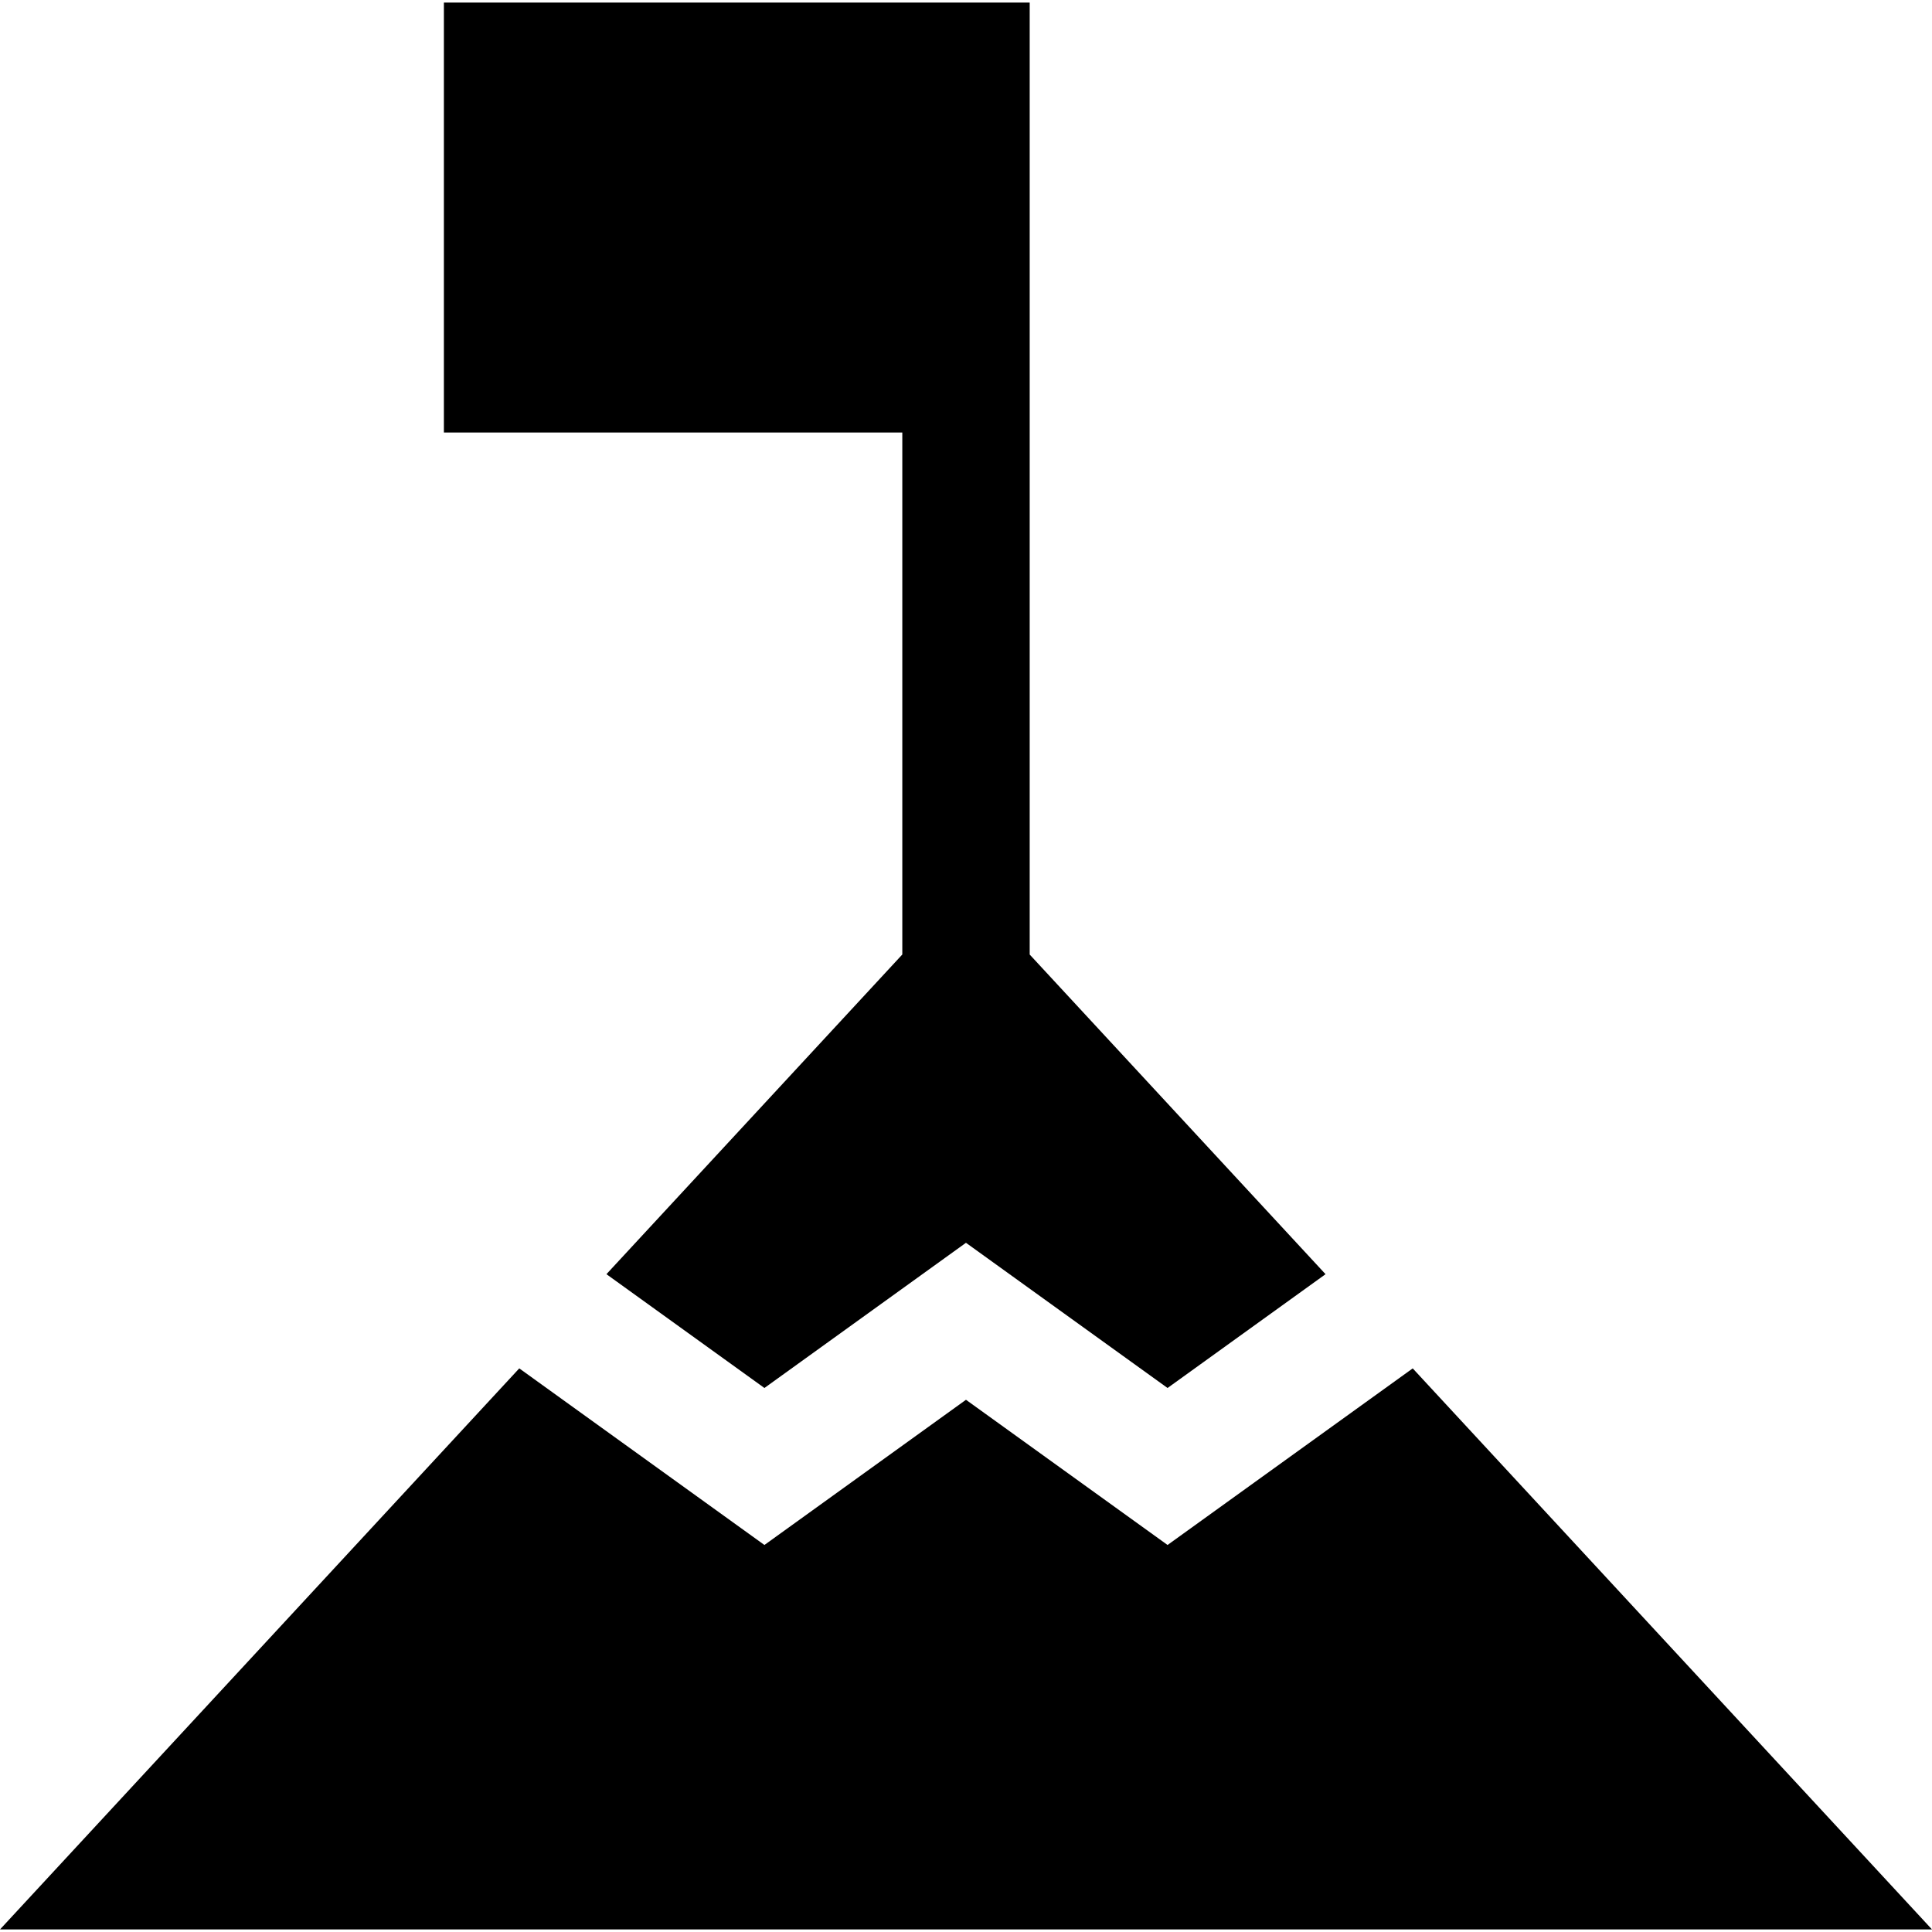
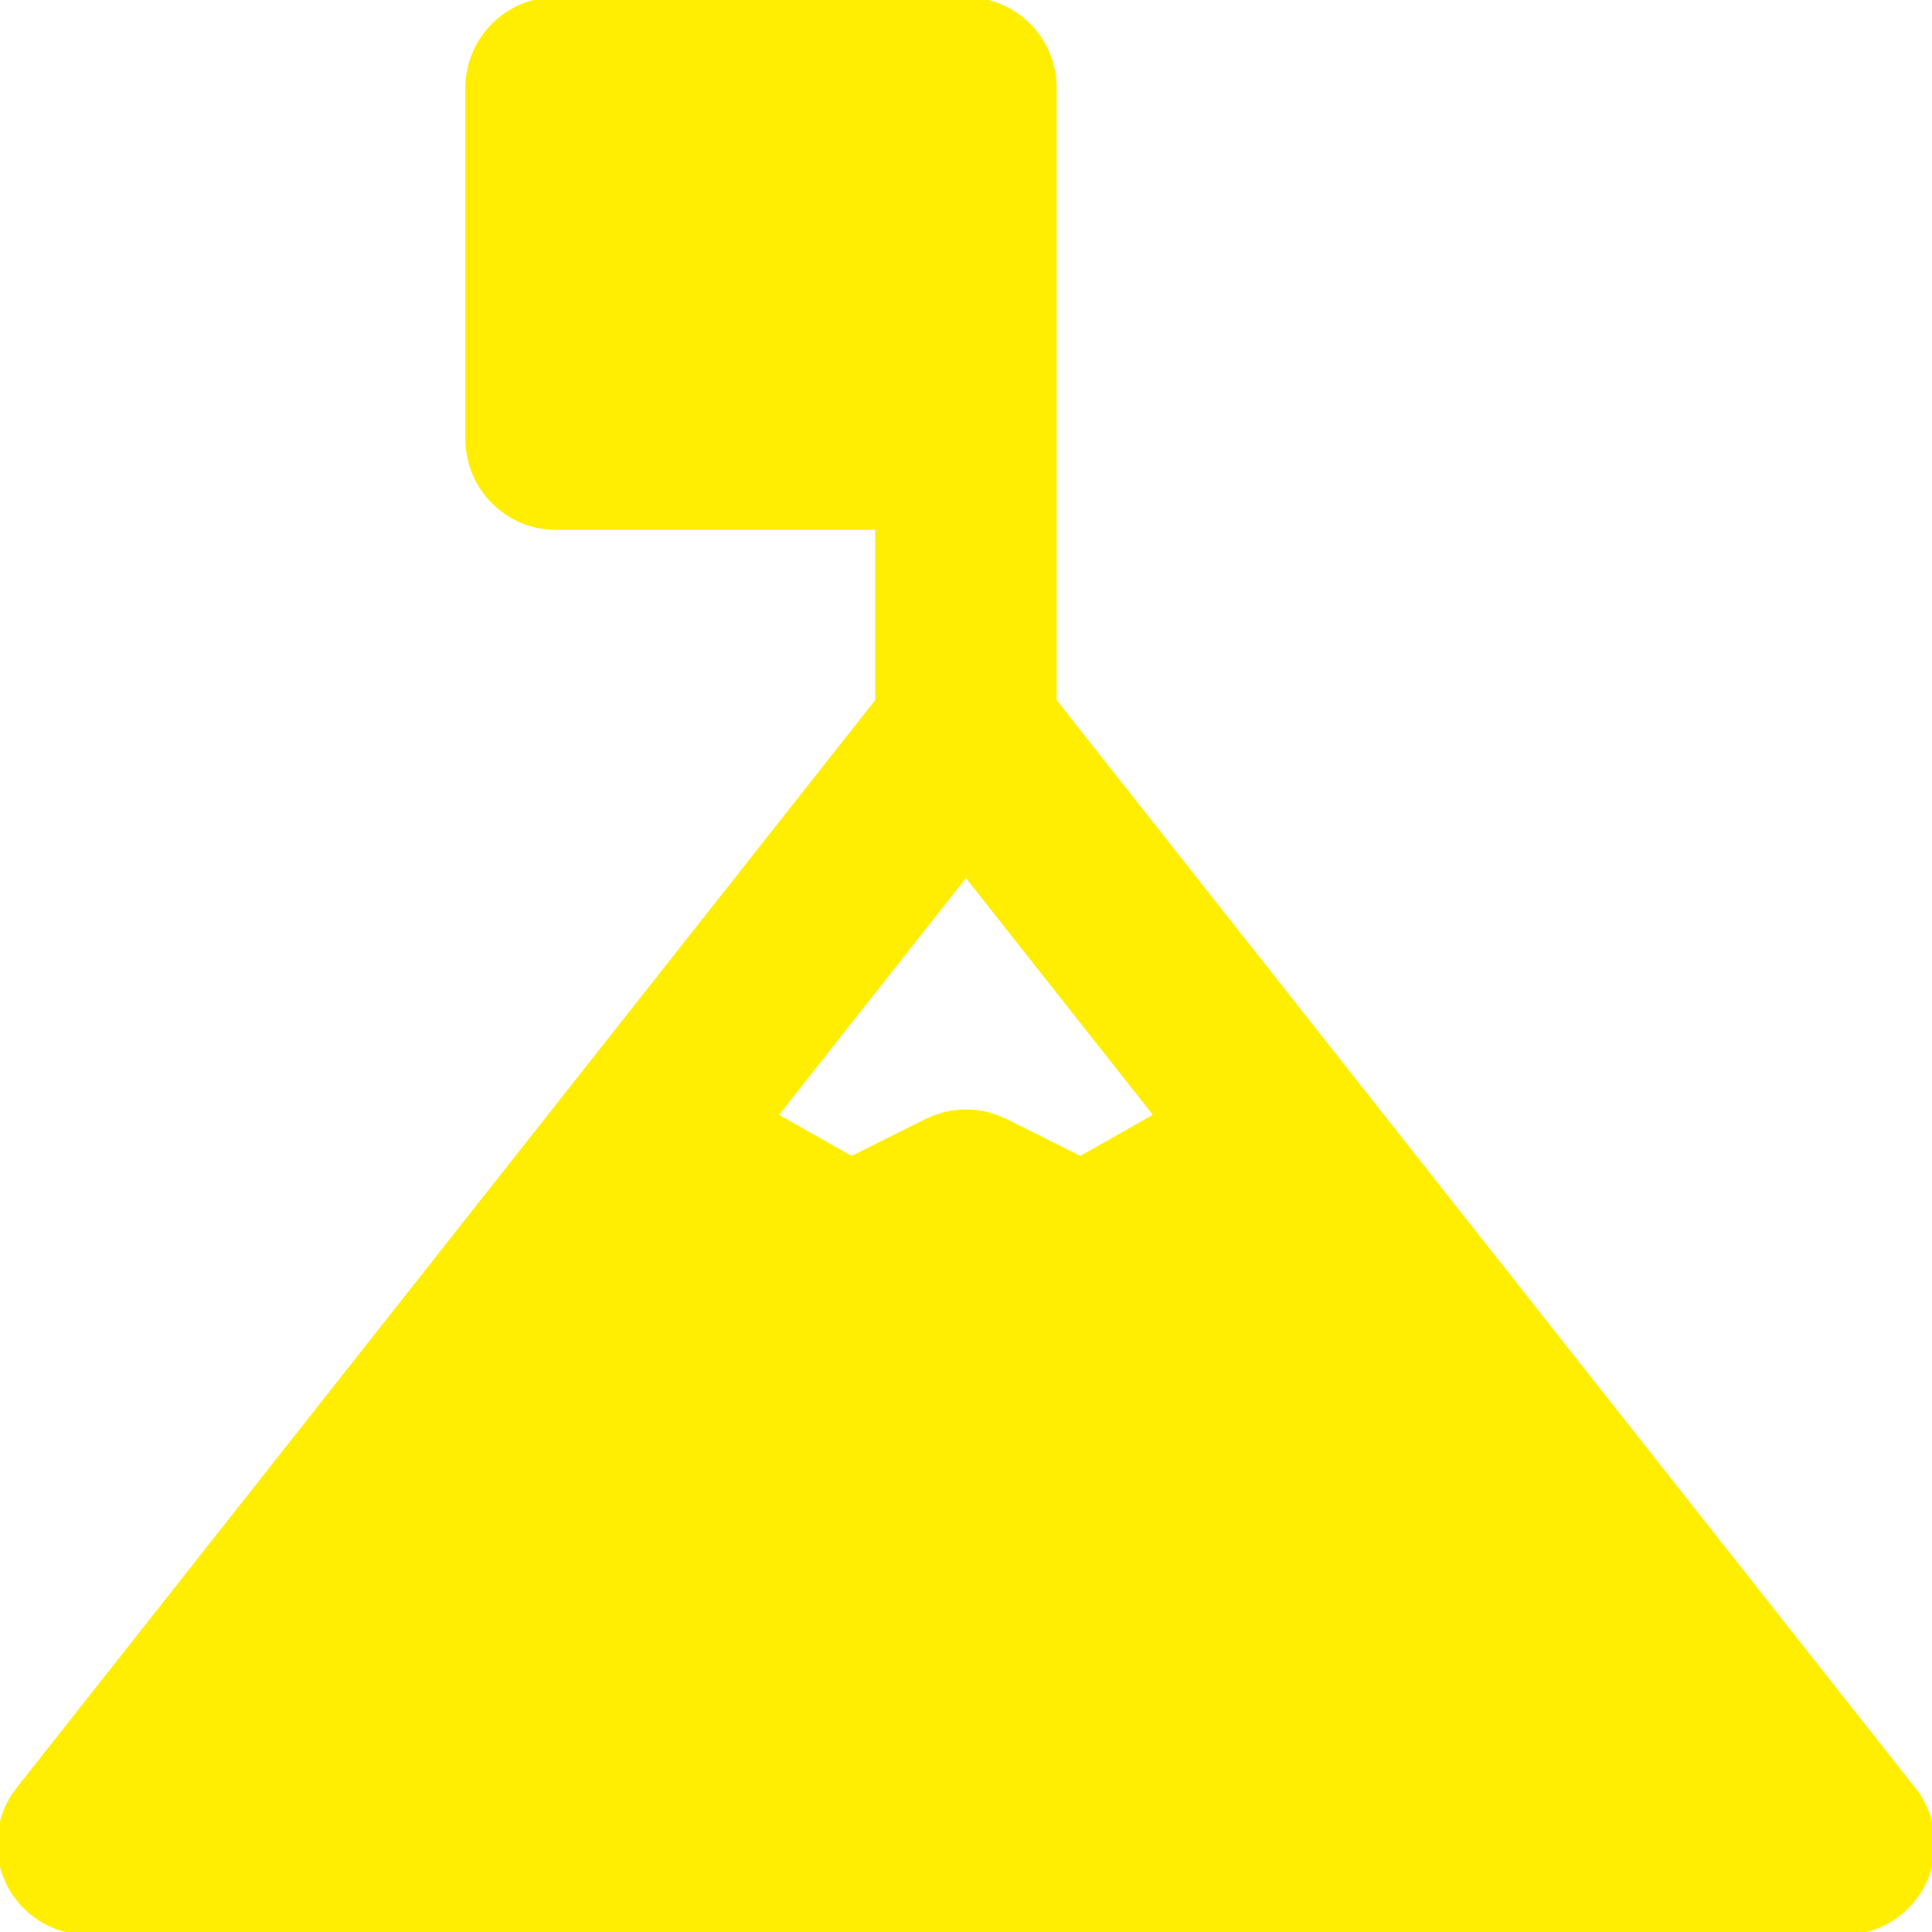
- <svg xmlns="http://www.w3.org/2000/svg" fill="#000000" height="800px" width="800px" version="1.1" id="Layer_1" viewBox="0 0 455 455" xml:space="preserve">
-   <g>
-     <polygon points="332.707,322.265 274.968,363.853 227.495,329.659 180.027,363.854 122.29,322.262 0,454.397 455,454.397  " />
-     <polygon points="212.5,224.789 142.82,300.078 180.027,326.881 227.493,292.686 274.968,326.882 312.175,300.081 242.5,224.801    242.5,0.603 104.54,0.603 104.54,101.86 212.5,101.86  " />
+ <svg xmlns="http://www.w3.org/2000/svg" fill="#FFEE00" height="200px" width="200px" version="1.1" id="Layer_1" viewBox="0 0 330.02 330.02" xml:space="preserve" stroke="#FFEE00">
+   <g id="SVGRepo_bgCarrier" stroke-width="0" />
+   <g id="SVGRepo_tracerCarrier" stroke-linecap="round" stroke-linejoin="round" />
+   <g id="SVGRepo_iconCarrier">
+     <g id="XMLID_87_">
+       <path id="XMLID_88_" d="M326.354,305.183L180,119.768V75.01v-60c0-8.284-6.716-15-15-15H95c-8.284,0-15,6.716-15,15v60 c0,8.284,6.716,15,15,15h55v29.758L3.226,305.716c-3.562,4.513-4.23,10.663-1.724,15.836c2.507,5.173,7.75,8.458,13.498,8.458h300 c0.008,0,0.014,0,0.02,0c8.285,0,15-6.716,15-15C330.02,311.251,328.638,307.815,326.354,305.183z M184.561,198.017l-12.834-6.422 c-0.095-0.047-0.193-0.081-0.289-0.126c-0.245-0.116-0.492-0.225-0.743-0.327c-0.224-0.092-0.446-0.18-0.671-0.26 c-0.22-0.077-0.44-0.146-0.663-0.214c-0.257-0.078-0.514-0.154-0.773-0.218c-0.202-0.05-0.404-0.09-0.608-0.131 c-0.274-0.056-0.55-0.109-0.825-0.149c-0.207-0.03-0.414-0.049-0.622-0.07c-0.269-0.027-0.537-0.055-0.806-0.066 c-0.231-0.012-0.463-0.011-0.696-0.011c-0.243,0-0.485-0.001-0.727,0.011c-0.259,0.012-0.518,0.038-0.776,0.064 c-0.217,0.021-0.434,0.042-0.649,0.073c-0.269,0.039-0.537,0.091-0.805,0.146c-0.21,0.042-0.419,0.083-0.626,0.134 c-0.256,0.063-0.509,0.138-0.763,0.215c-0.225,0.067-0.448,0.137-0.669,0.215c-0.226,0.081-0.45,0.169-0.674,0.261 c-0.247,0.101-0.492,0.208-0.734,0.322c-0.098,0.046-0.198,0.081-0.296,0.129l-12.862,6.427l-13.119-7.442L165,149.185 l32.676,41.396L184.561,198.017z" />
+     </g>
  </g>
</svg>
